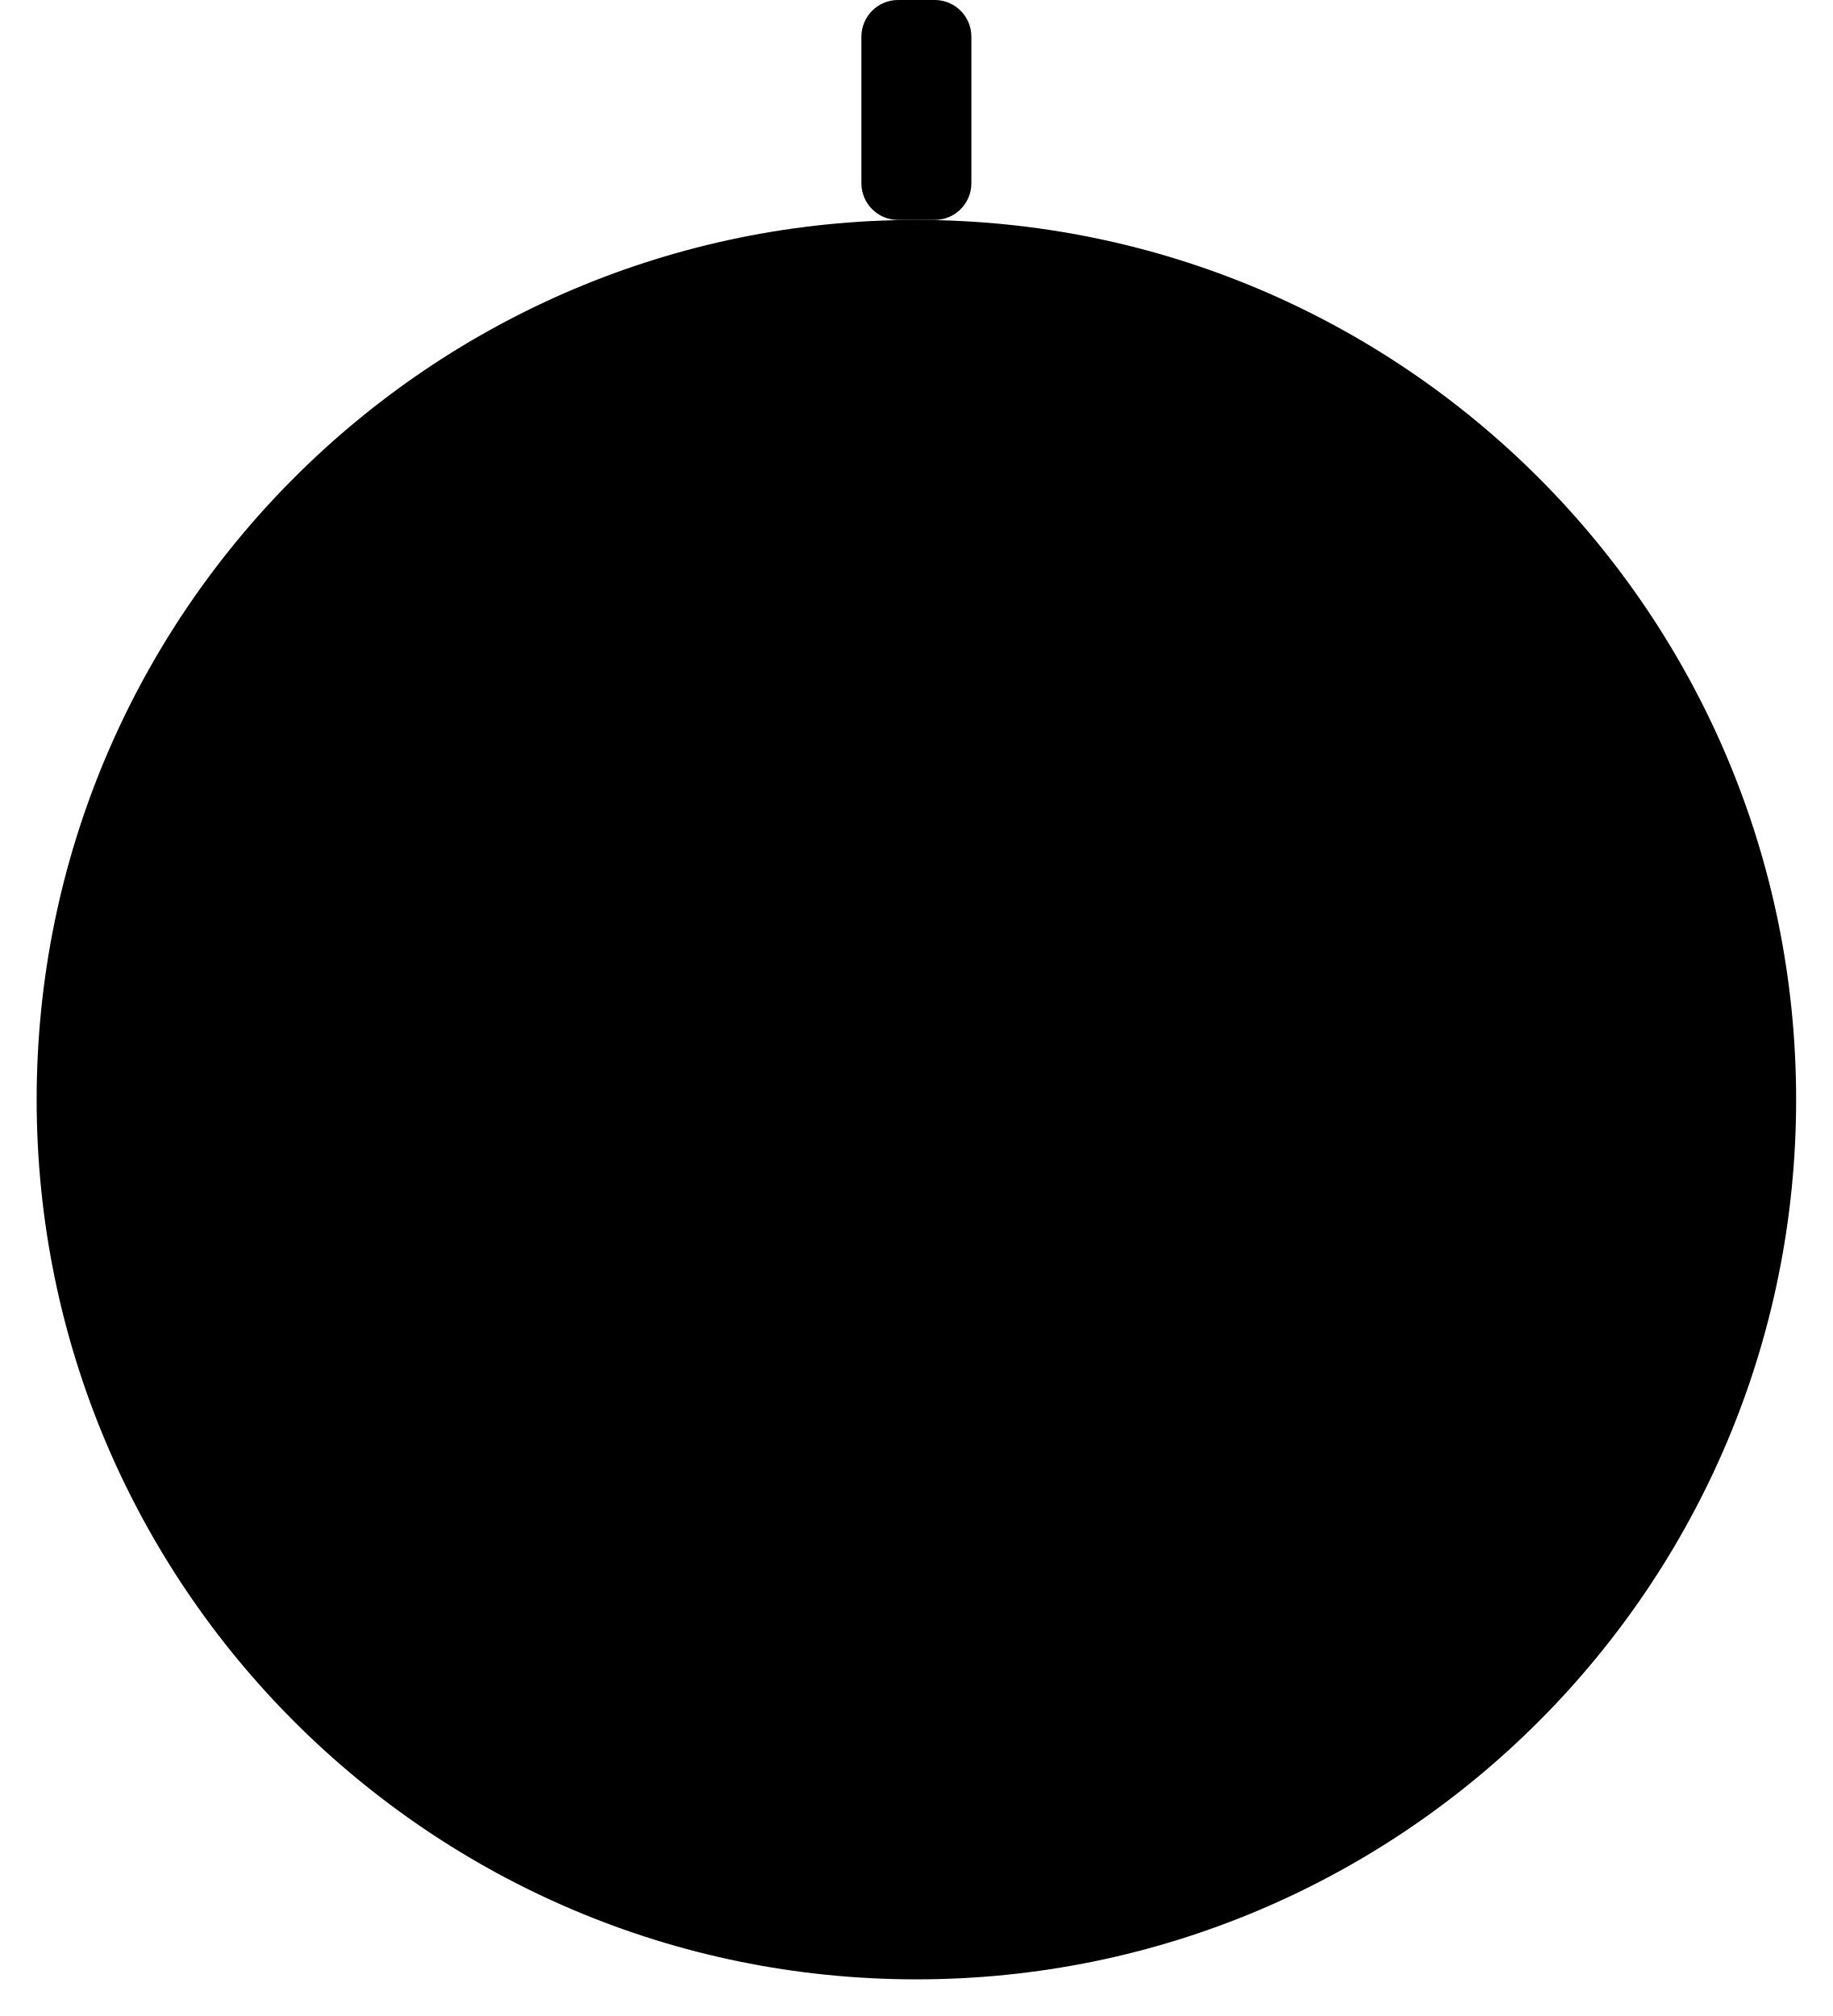
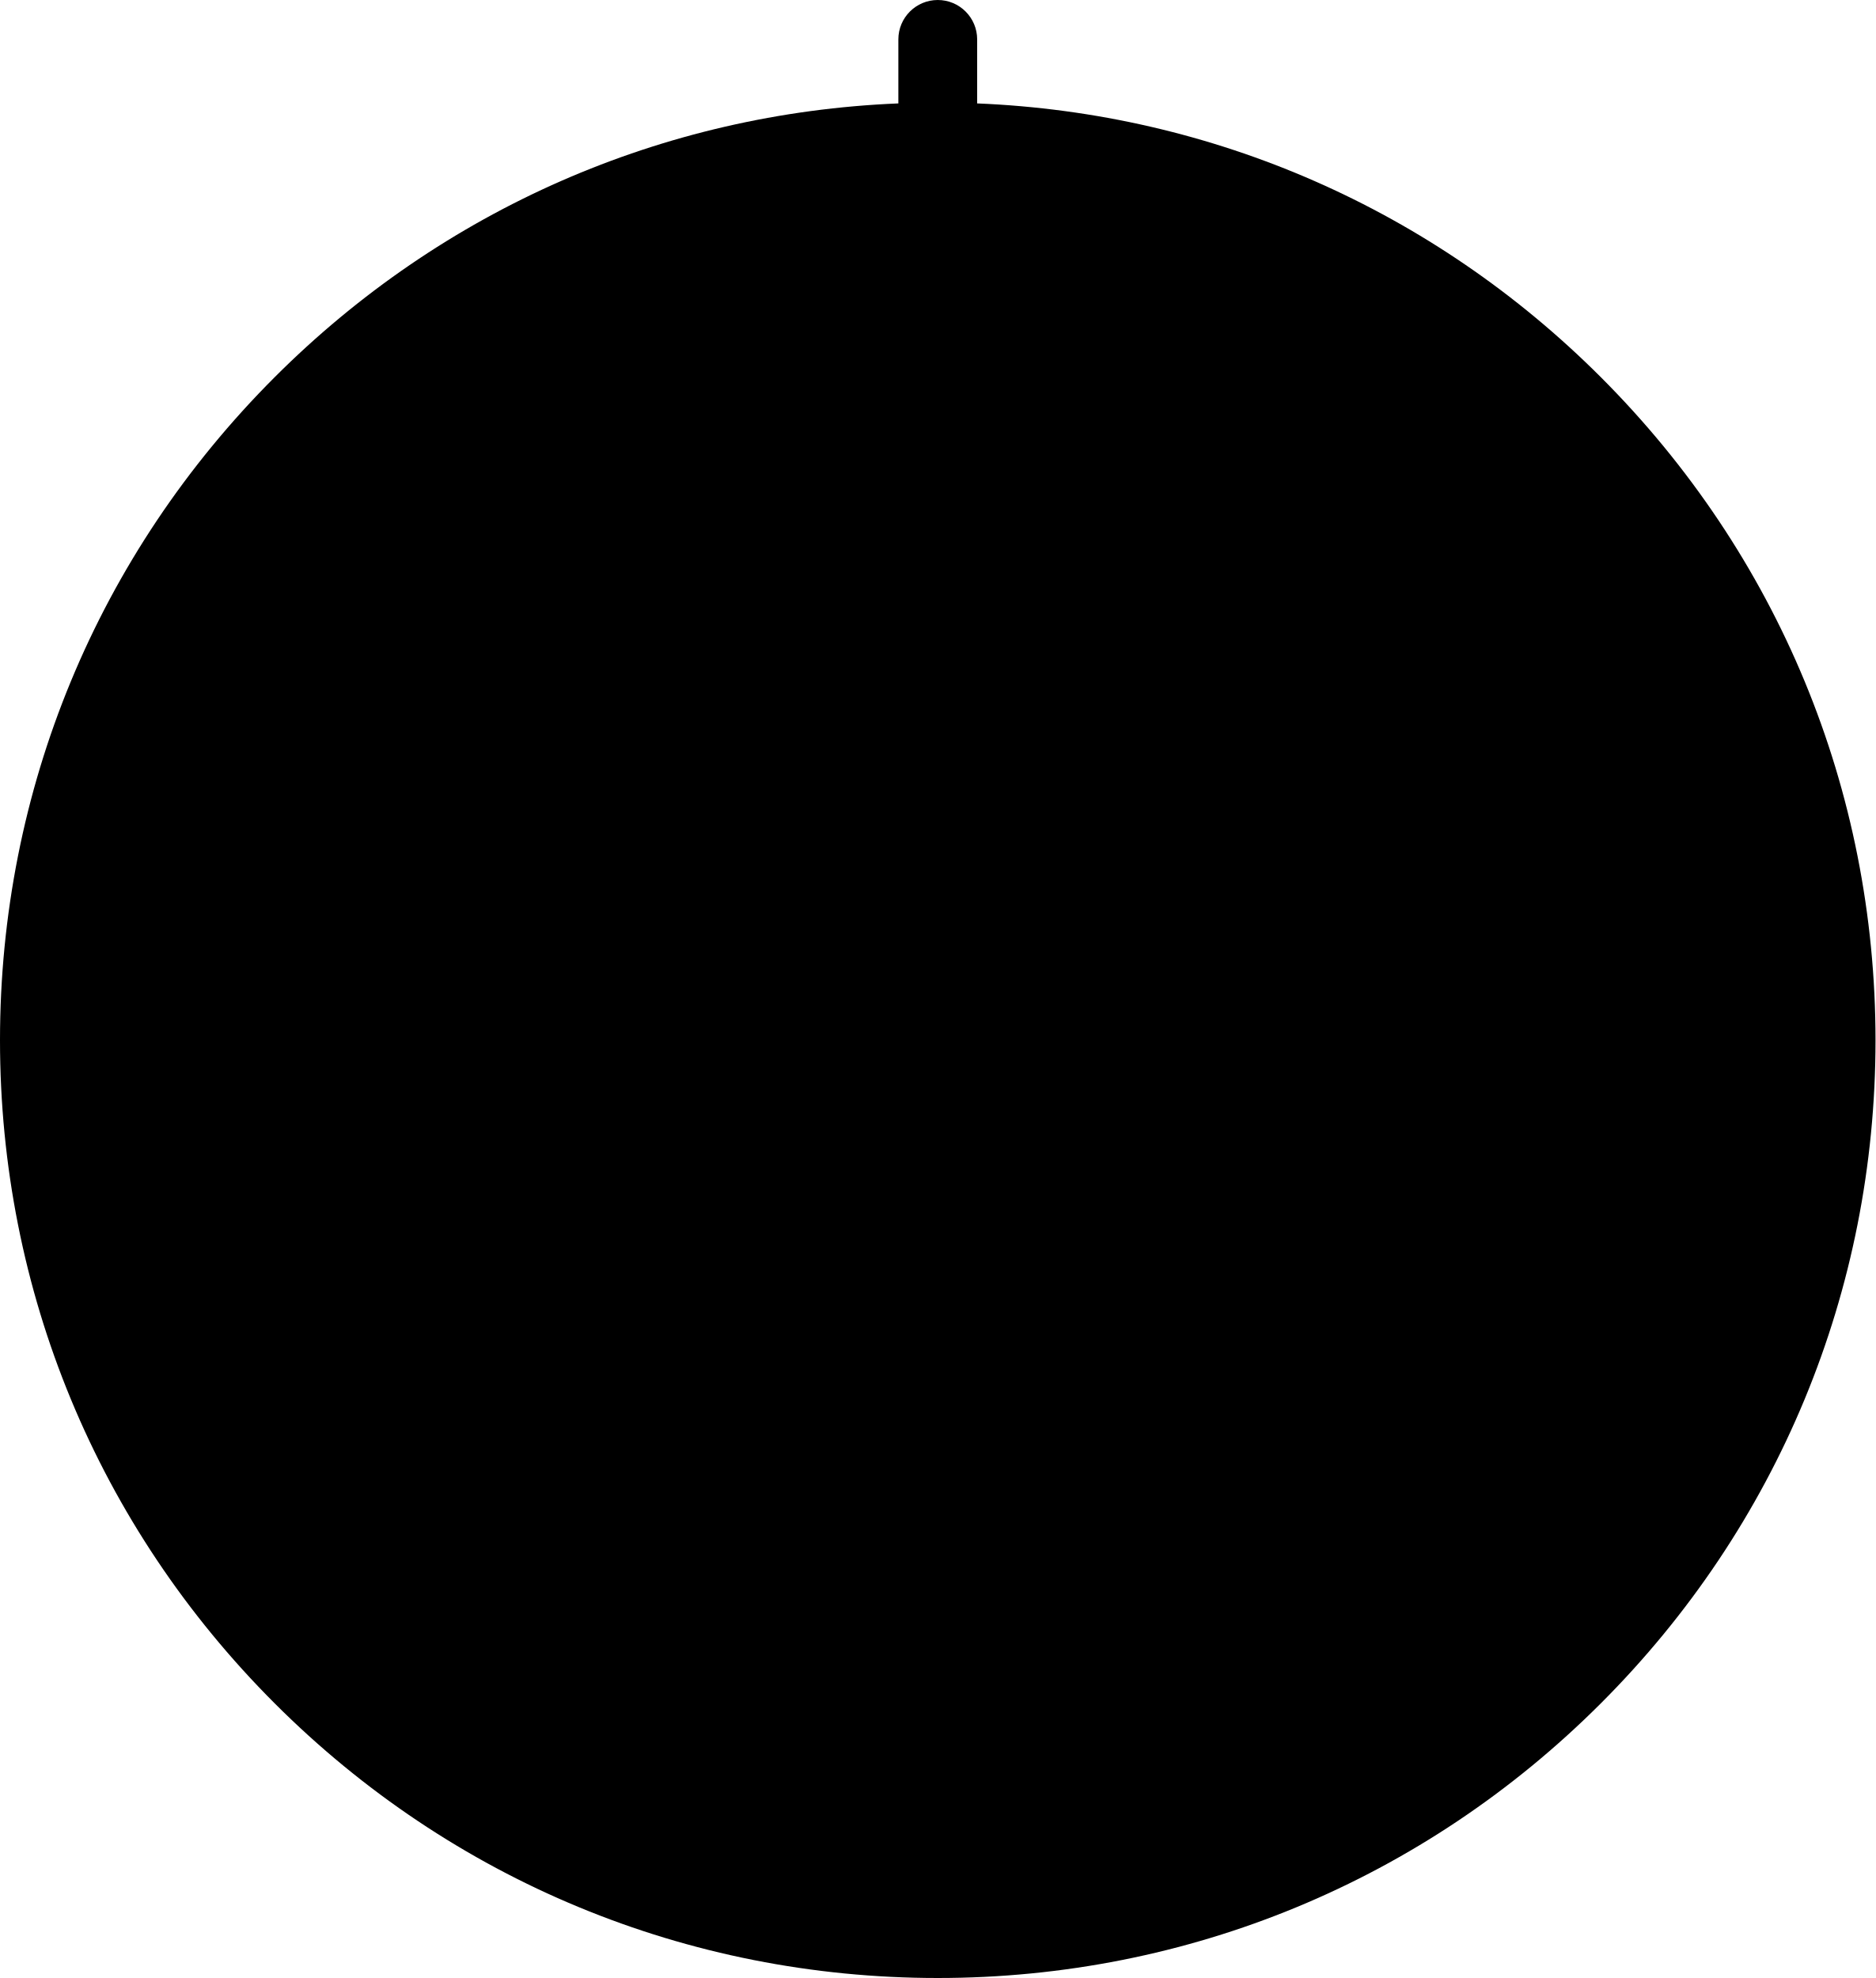
- <svg xmlns="http://www.w3.org/2000/svg" viewBox="0 0 100 110">
+ <svg xmlns="http://www.w3.org/2000/svg" viewBox="13.013 0 475.974 502">
  <g fill="currentColor">
-     <rect x="47" y="0" width="6" height="12" rx="2" />
-     <circle cx="50" cy="60" r="48" />
-     <g opacity="0.3">
-       <circle cx="34" cy="46" r="5" />
-       <circle cx="50" cy="40" r="5" />
-       <circle cx="66" cy="46" r="5" />
-       <circle cx="30" cy="62" r="5" />
-       <circle cx="50" cy="58" r="5" />
-       <circle cx="70" cy="62" r="5" />
-       <circle cx="38" cy="78" r="5" />
-       <circle cx="62" cy="78" r="5" />
-     </g>
+     <circle cx="251" cy="264.013" r="227.987" />
+     <path d="M419.282,95.73C376.698,53.146,320.815,28.703,261,26.246V10c0-5.523-4.478-10-10-10s-10,4.477-10,10v16.246       c-59.815,2.456-115.698,26.9-158.282,69.484c-44.95,44.95-69.705,104.714-69.705,168.283c0,63.568,24.755,123.332,69.705,168.282       C127.667,477.245,187.432,502,251,502s123.333-24.755,168.282-69.705c44.95-44.95,69.705-104.714,69.705-168.282       C488.987,200.444,464.232,140.681,419.282,95.73z M251,482c-120.198,0-217.987-97.789-217.987-217.987       c0-120.199,97.789-217.987,217.987-217.987s217.987,97.789,217.987,217.987S371.198,482,251,482z" />
+     <path d="M196.676,436.704c-0.184,0-0.367-0.005-0.553-0.015c-16.677-0.908-33.36-2.303-49.585-4.146       c-5.487-0.624-9.431-5.578-8.808-11.065c0.623-5.489,5.585-9.43,11.065-8.807c15.838,1.799,32.127,3.162,48.415,4.048       c5.515,0.3,9.741,5.014,9.441,10.529C206.362,432.576,201.949,436.704,196.676,436.704z" />
+     <path d="M244.667,438c-5.522,0-10-4.477-10-10s4.478-10,10-10c42.104,0,83.439-2.985,122.855-8.873       c5.465-0.818,10.552,2.951,11.368,8.413c0.815,5.462-2.951,10.552-8.413,11.368C330.086,434.941,287.757,438,244.667,438z" />
+     <path d="M311.01,112.061c-0.229,0-0.461-0.008-0.693-0.024c-19.477-1.334-39.434-2.011-59.316-2.011c-5.522,0-10-4.477-10-10       s4.478-10,10-10c20.337,0,40.754,0.692,60.684,2.058c5.51,0.377,9.671,5.15,9.293,10.66       C320.615,108.021,316.222,112.061,311.01,112.061z" />
+     <path d="M155.987,115.196c-5.028,0-9.357-3.782-9.926-8.896c-0.61-5.489,3.345-10.434,8.834-11.043       c14.912-1.657,30.233-2.938,45.538-3.806c5.518-0.317,10.237,3.904,10.551,9.417c0.313,5.514-3.903,10.237-9.418,10.55       c-14.947,0.848-29.906,2.099-44.462,3.716C156.729,115.176,156.356,115.196,155.987,115.196z" />
+     <path d="M251,370c-57.995,0-114.664-4.986-163.883-14.42c-5.424-1.04-8.979-6.28-7.938-11.704       c1.04-5.423,6.274-8.979,11.704-7.939C138.88,345.137,194.248,350,251,350c14.577,0,29.232-0.322,43.558-0.957       c5.496-0.238,10.188,4.03,10.433,9.548c0.244,5.517-4.03,10.188-9.548,10.433C280.823,369.671,265.871,370,251,370z" />
+     <path d="M360.986,363.736c-4.997,0-9.315-3.74-9.918-8.825c-0.649-5.485,3.271-10.458,8.755-11.107       c19.211-2.275,37.758-5.173,55.127-8.614c5.428-1.073,10.68,2.45,11.753,7.866c1.073,5.418-2.449,10.68-7.866,11.753       c-17.875,3.541-36.938,6.521-56.662,8.856C361.775,363.713,361.379,363.736,360.986,363.736z" />
+     <path d="M346.012,182.652c-0.334,0-0.671-0.017-1.01-0.051c-30.26-3.036-61.887-4.576-94.002-4.576       c-31.055,0-61.683,1.441-91.035,4.283c-5.496,0.532-10.386-3.493-10.917-8.99c-0.532-5.497,3.492-10.385,8.989-10.917       c29.99-2.904,61.268-4.376,92.963-4.376c32.779,0,65.078,1.573,95.998,4.675c5.495,0.552,9.503,5.453,8.952,10.949       C355.433,178.806,351.086,182.652,346.012,182.652z" />
+     <path d="M86.989,192.656c-4.689,0-8.874-3.313-9.805-8.088c-1.057-5.421,2.481-10.672,7.902-11.729       c7.882-1.537,16.074-2.979,24.351-4.289c5.455-0.863,10.576,2.859,11.439,8.314s-2.859,10.577-8.314,11.439       c-8.042,1.272-15.999,2.674-23.649,4.166C88.268,192.595,87.623,192.656,86.989,192.656z" />
+     <path d="M377.008,244.799c-0.156,0-0.313-0.003-0.471-0.011c-13.829-0.64-28.238-1.178-42.825-1.598       c-5.521-0.159-9.867-4.764-9.708-10.284c0.156-5.422,4.602-9.712,9.99-9.712c0.099,0,0.195,0.001,0.294,0.004       c14.703,0.423,29.229,0.966,43.175,1.611c5.517,0.255,9.782,4.935,9.526,10.452C386.741,240.621,382.317,244.799,377.008,244.799       z" />
+     <path d="M62.433,248.673c-5.162,0-9.539-3.97-9.958-9.205c-0.439-5.505,3.667-10.325,9.173-10.764       c54.711-4.369,120.188-6.678,189.353-6.678c5.522,0,10,4.477,10,10s-4.478,10-10,10c-68.644,0-133.57,2.287-187.761,6.615       C62.969,248.662,62.699,248.673,62.433,248.673z" />
+     <path d="M168.006,304.832c-0.099,0-0.195-0.001-0.294-0.004c-17.908-0.516-35.477-1.206-52.215-2.049       c-5.517-0.278-9.763-4.975-9.484-10.491s5.012-9.77,10.49-9.484c16.597,0.836,34.02,1.52,51.785,2.031       c5.521,0.159,9.867,4.764,9.708,10.284C177.84,300.542,173.395,304.832,168.006,304.832z" />
+     <path d="M251,306c-5.522,0-10-4.477-10-10s4.478-10,10-10c60.08,0,118.285-1.792,168.324-5.183       c5.516-0.378,10.279,3.792,10.653,9.301c0.373,5.51-3.791,10.28-9.302,10.653C370.195,304.192,311.522,306,251,306z" />
+     <path d="M421.006,196.033c-3.786,0-7.408-2.161-9.093-5.827c-13.141-28.6-33.767-53.278-59.646-71.367       c-4.527-3.164-5.632-9.398-2.468-13.925c3.163-4.528,9.399-5.632,13.925-2.468c28.791,20.123,51.739,47.582,66.363,79.409       c2.306,5.019,0.106,10.956-4.912,13.262C423.823,195.739,422.403,196.033,421.006,196.033z" />
+     <path d="M436.446,250c-4.957,0-9.259-3.683-9.906-8.729c-0.897-7-2.227-14.004-3.951-20.817       c-1.355-5.354,1.887-10.793,7.241-12.148c5.344-1.355,10.792,1.886,12.147,7.241c1.921,7.589,3.401,15.389,4.4,23.182       c0.702,5.478-3.169,10.488-8.647,11.19C437.299,249.974,436.87,250,436.446,250z" />
  </g>
</svg>
